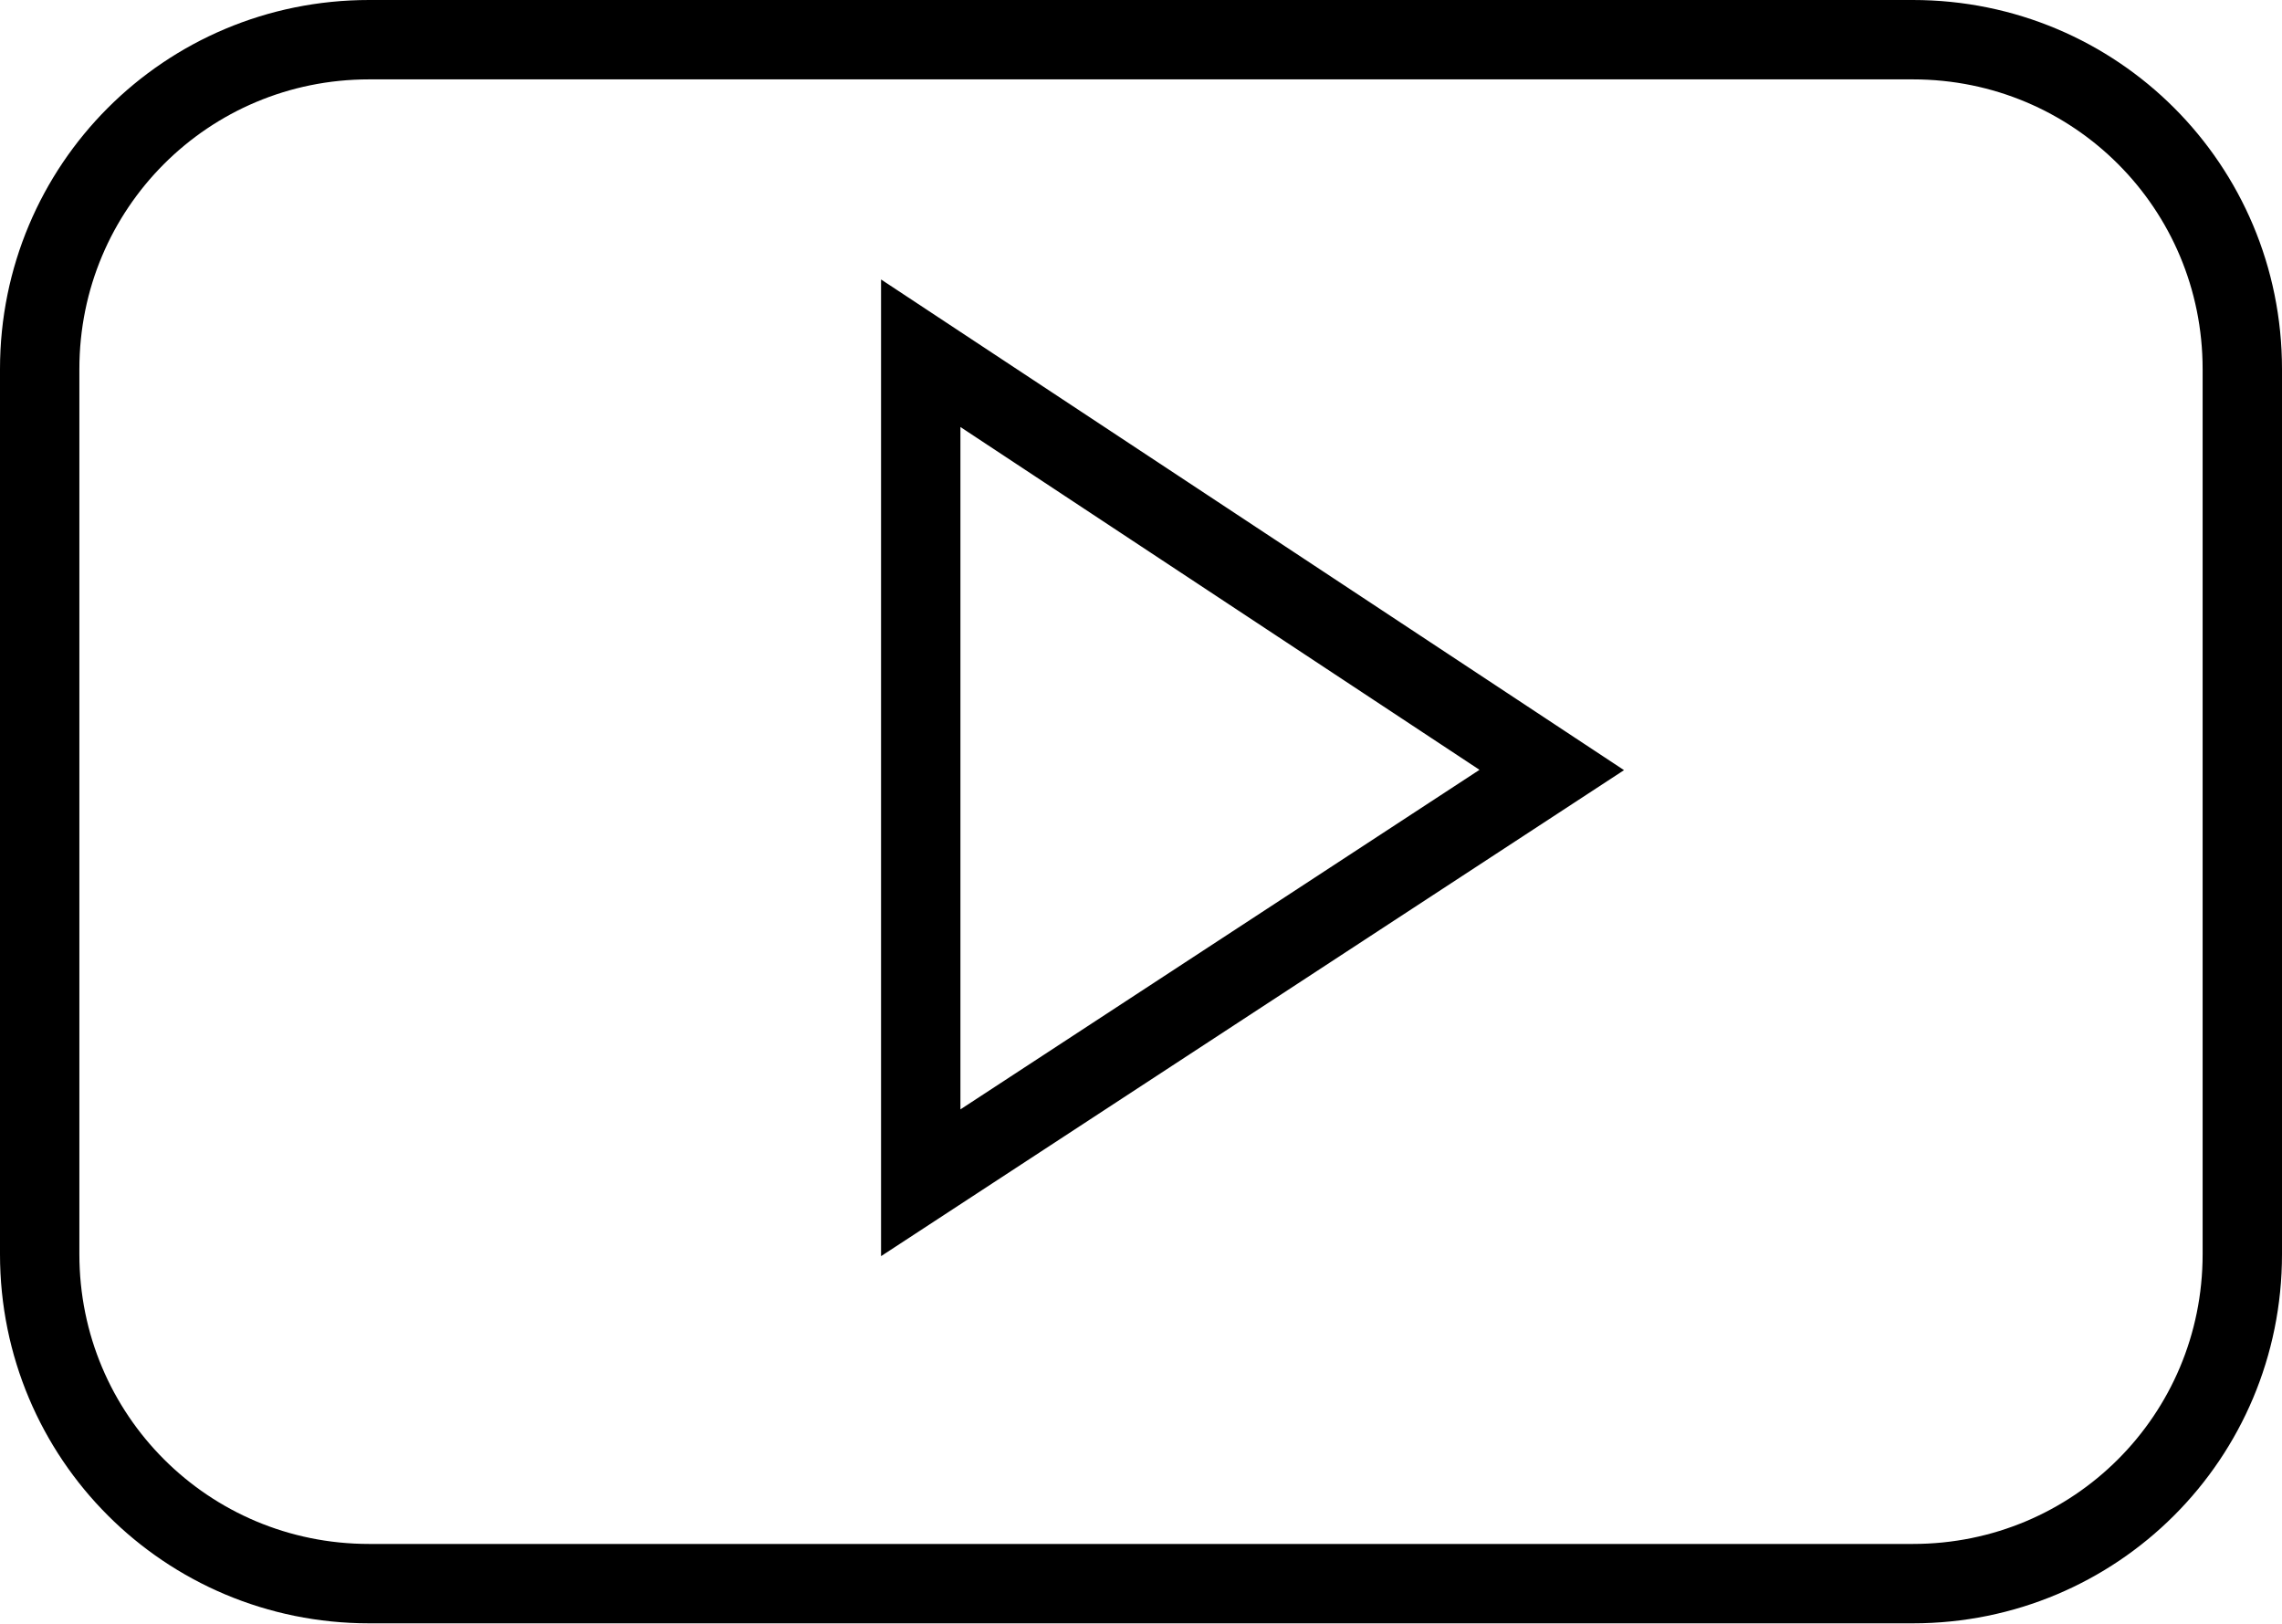
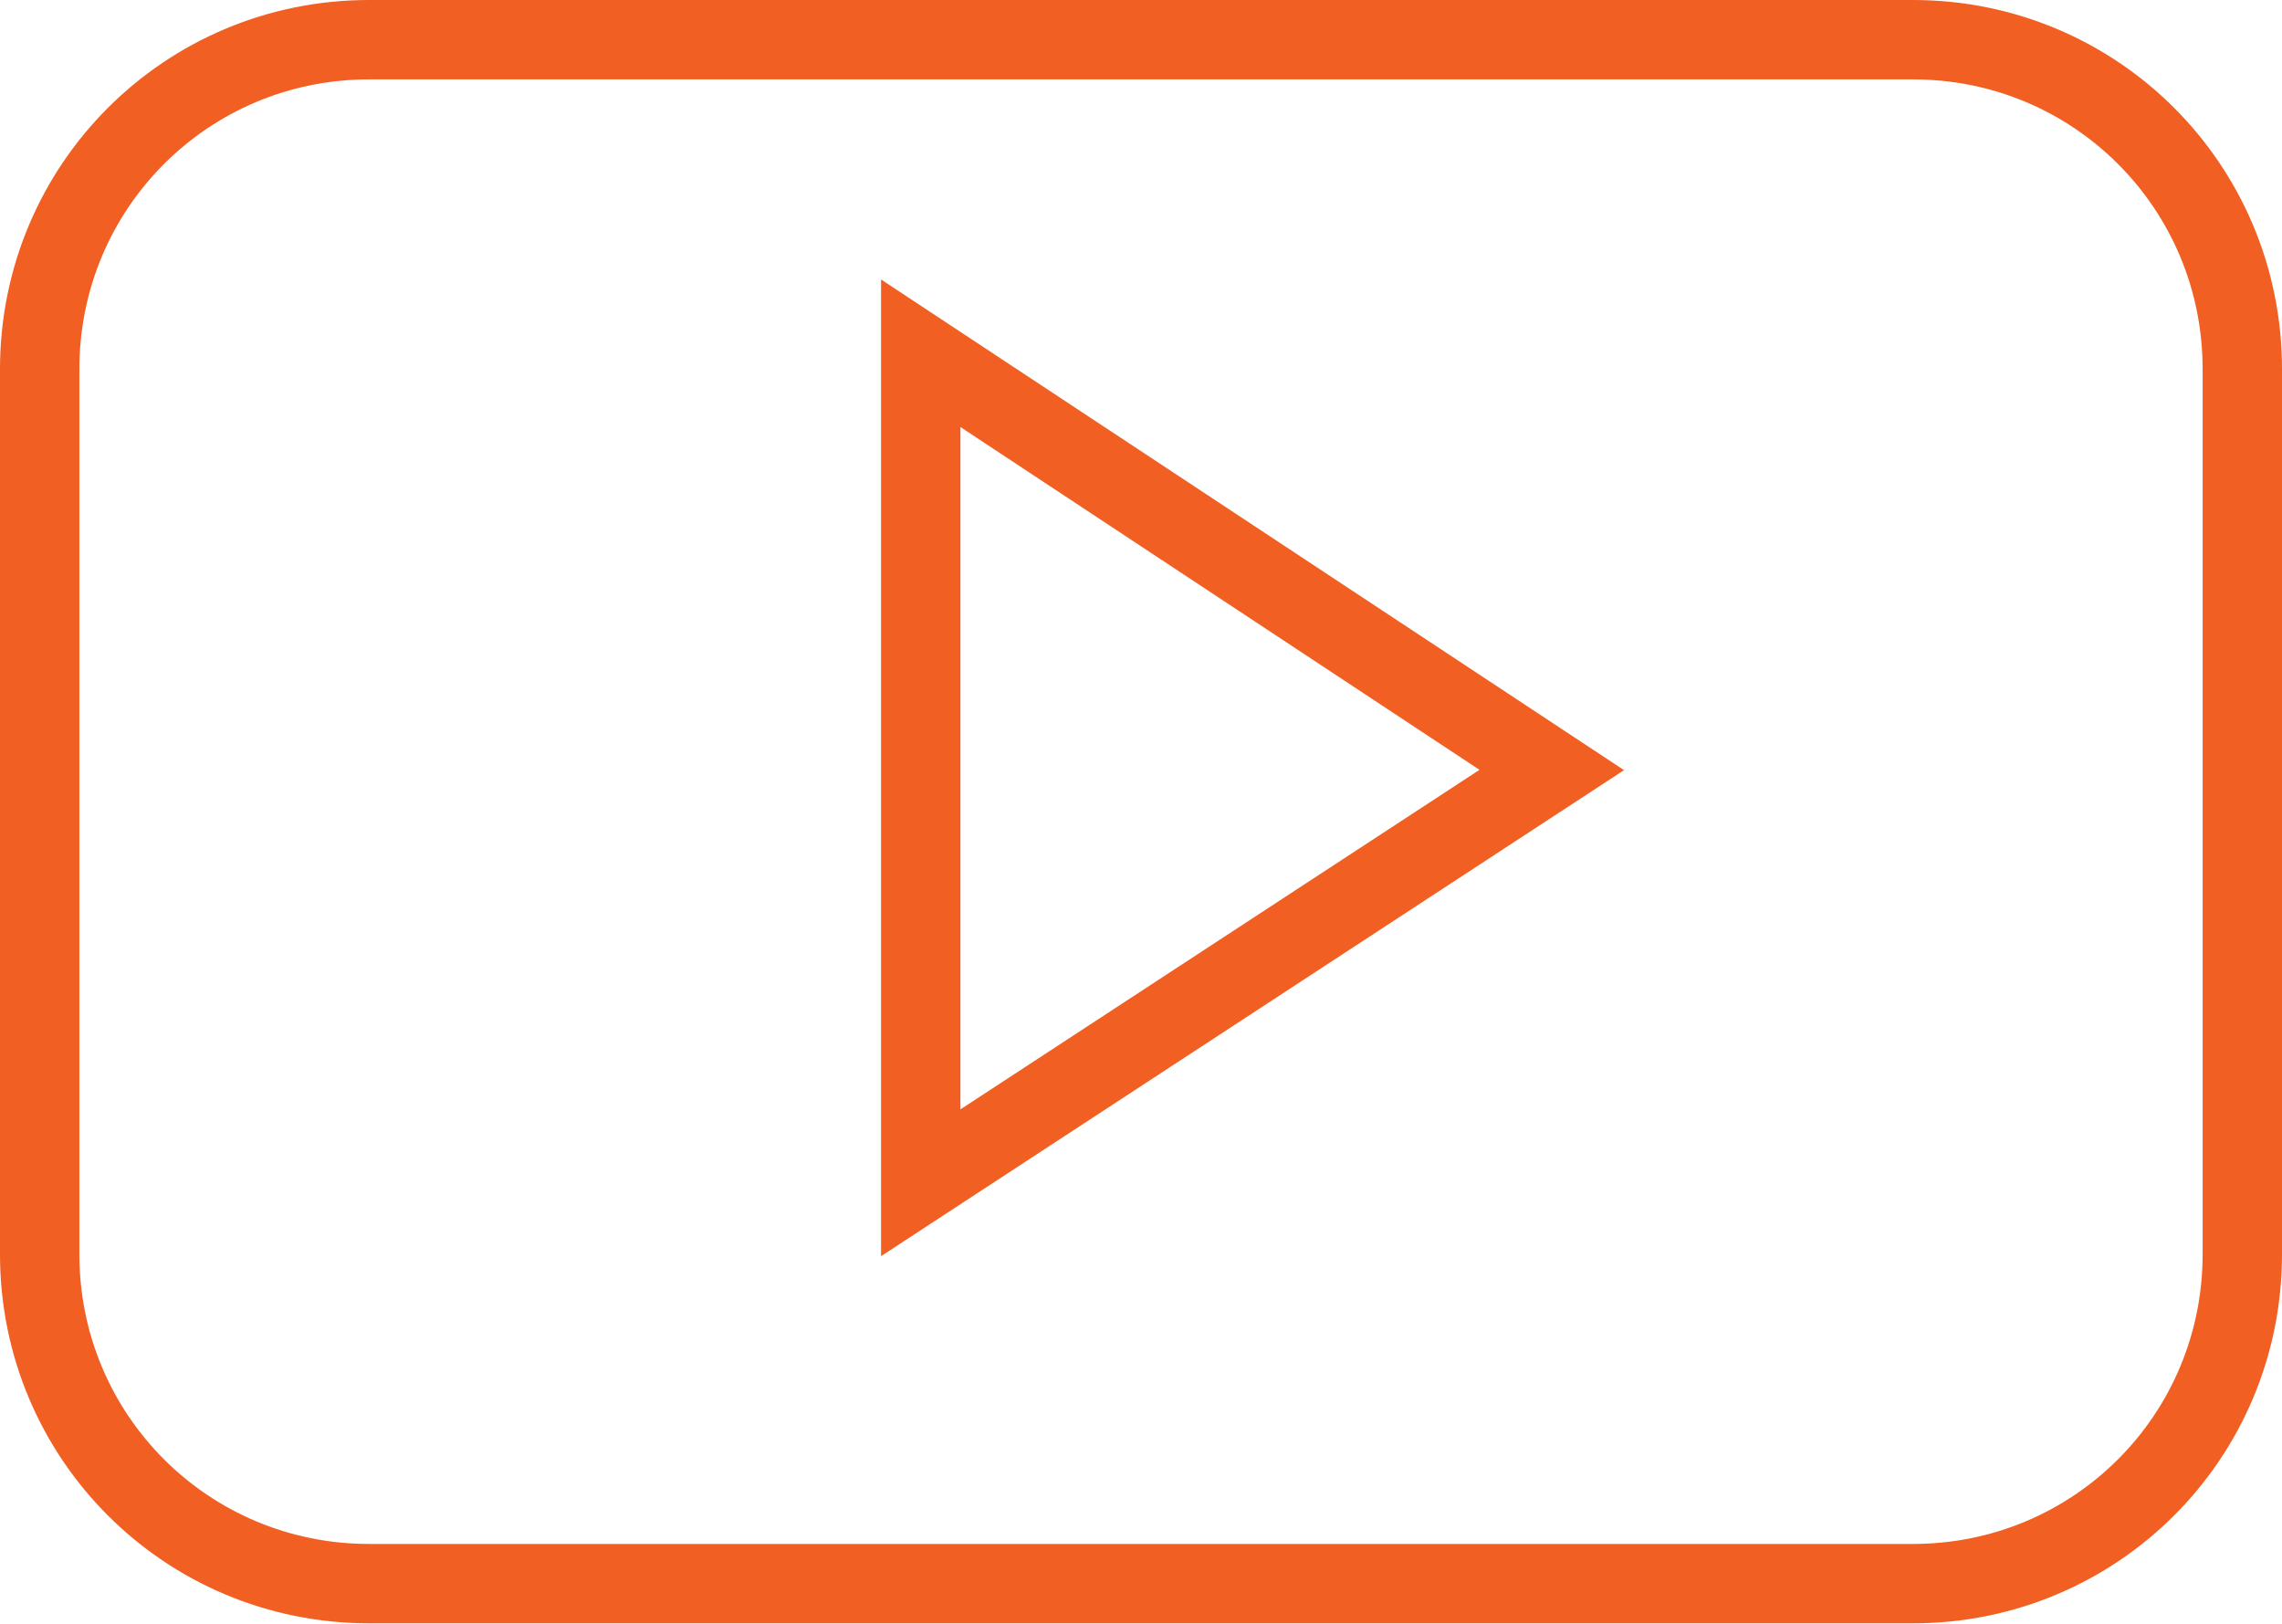
<svg xmlns="http://www.w3.org/2000/svg" version="1.1" id="Layer_1" x="0px" y="0px" viewBox="0 0 57.5 40.9" style="enable-background:new 0 0 57.5 40.9;" xml:space="preserve">
  <style type="text/css">
- 	.st0{fill:none;stroke:#000000;stroke-width:2;stroke-linecap:round;stroke-miterlimit:10;}
- 	.st1{fill:none;stroke:#000000;stroke-linecap:round;stroke-miterlimit:10;}
- 	.st2{fill:none;stroke:#000000;stroke-width:2;stroke-miterlimit:10;}
+ 	.st0{fill:none;stroke:#f15f22;stroke-width:2;stroke-linecap:round;stroke-miterlimit:10;}
+ 	.st1{fill:none;stroke:#f15f22;stroke-linecap:round;stroke-miterlimit:10;}
+ 	.st2{fill:none;stroke:#f15f22;stroke-width:2;stroke-miterlimit:10;}
</style>
  <g>
    <path d="M-356,26.1h2.8V40c0,1.6,1.3,2.9,2.9,2.9h5.5c1.6,0,2.9-1.3,2.9-2.9v0V26.1h2.8c1.2-0.1,2.3-0.9,2.8-2.1l1.9-3.7   c0-0.1,0-0.1,0-0.2c0.2-0.8,0.1-1.7-0.4-2.4c-0.6-0.7-1.4-1.1-2.3-1.1h-4.7v-5.4h4.7c1.6,0,2.9-1.3,2.9-2.9V3.7   c0-1.6-1.3-2.9-2.9-2.9h-5.7c-6.9,0-10.3,4.3-10.3,13.1v2.7h-2.8c-1.6,0-2.9,1.3-2.9,2.9v3.7C-358.9,24.8-357.6,26.1-356,26.1z    M-356.9,19.5c0-0.5,0.4-0.8,0.9-0.8h3.8c0.6,0,1-0.5,1-1v-3.7c0-7.8,2.5-11.1,8.2-11.1h5.7c0.5,0,0.9,0.4,0.9,0.8v4.6   c0,0.5-0.4,0.8-0.9,0.8h-5.6c-0.6,0-1,0.5-1,1v7.5c0,0.6,0.5,1,1,1h5.7c0.3,0,0.5,0.1,0.7,0.3c0.1,0.2,0.2,0.4,0.2,0.6l-1.8,3.6   c-0.3,0.6-0.8,0.9-0.9,0.9h-3.8c-0.6,0-1,0.5-1,1v14.9c0,0.5-0.4,0.9-0.9,0.8l0,0h-5.5c-0.5,0-0.9-0.4-0.9-0.8v-15c0-0.6-0.5-1-1-1   h-3.8c-0.5,0-0.9-0.4-0.9-0.8V19.5z" />
    <g>
      <circle class="st0" cx="-230.4" cy="21.5" r="9.6" />
      <circle class="st1" cx="-217.1" cy="11.6" r="1.9" />
      <path class="st0" d="M-241.6,0.8h22.2c5.3,0,9.6,4.3,9.6,9.6v22.2c0,5.3-4.3,9.6-9.6,9.6h-22.2c-5.3,0-9.6-4.3-9.6-9.6V10.4    C-251.2,5.1-246.9,0.8-241.6,0.8z" />
    </g>
    <g>
      <path d="M-112.3,7.9c-0.1,0-0.1,0-0.2,0c-2.2,0.7-3.8,1.9-4.7,3.5s-1,3.5-0.6,5.3c0.7,3.8,3.4,7.9,6.7,11.3    c3.3,3.4,7.3,6.1,11.1,6.9c1.9,0.4,3.8,0.3,5.4-0.6c1.6-0.9,2.9-2.5,3.8-4.7c0.2-0.4,0-0.9-0.4-1.2l-7.2-4.5l0,0    c0,0-0.1,0-0.1-0.1c-0.1-0.1-0.2-0.1-0.3-0.1c0,0,0,0,0,0c0,0-0.1,0-0.1,0c0,0,0,0,0,0c-0.2,0-0.3,0-0.5,0.1    c-0.1,0-0.1,0.1-0.2,0.1c0,0-0.1,0-0.1,0.1c0,0,0,0,0,0c0,0-0.1,0.1-0.1,0.1l-1.6,1.6c-2.9-1.4-5.1-3.9-7-7.1l1.5-1.4    c0,0,0.1-0.1,0.1-0.1c0,0,0,0,0.1-0.1v0c0,0,0,0,0.1-0.1v0c0,0,0,0,0,0c0,0,0,0,0,0c0,0,0-0.1,0-0.1v0c0,0,0,0,0,0c0,0,0,0,0-0.1    c0,0,0-0.1,0-0.1v0c0,0,0-0.1,0-0.1l0,0c0,0,0-0.1,0-0.1l0,0c0,0,0-0.1,0-0.1l0,0c0,0,0-0.1,0-0.1v0c0-0.1,0-0.1-0.1-0.2v0    c0,0,0-0.1-0.1-0.1l0,0c0,0,0,0,0,0l-4.5-7.4C-111.5,8.1-111.8,7.9-112.3,7.9C-112.2,7.9-112.2,7.9-112.3,7.9L-112.3,7.9z     M-112.6,10.1l3.7,6.1l-1.5,1.5c-0.3,0.3-0.4,0.8-0.2,1.2c2.3,4,5.1,7.2,9,8.9c0.4,0.2,0.8,0.1,1.1-0.2l1.6-1.6l5.9,3.7    c-0.7,1.5-1.5,2.4-2.5,2.9c-1.1,0.6-2.5,0.7-4.1,0.4c-3.2-0.7-7-3.1-10.1-6.3c-3.1-3.2-5.5-7.1-6.1-10.2c-0.3-1.6-0.2-2.9,0.4-4    C-114.9,11.5-114.1,10.7-112.6,10.1L-112.6,10.1z" />
      <path d="M-104.4-0.7c-12.3,0-22.2,10-22.2,22.2c0,4.5,1.3,8.6,3.6,12.2l-2.5,8.3c-0.2,0.5,0.1,1.1,0.7,1.3c0.2,0.1,0.4,0.1,0.6,0    l8.1-2.8c3.4,2.1,7.4,3.3,11.6,3.3c12.3,0,22.2-10,22.2-22.2C-82.2,9.2-92.1-0.7-104.4-0.7L-104.4-0.7z M-104.4,1.3    c11.2,0,20.2,9,20.2,20.2c0,11.2-9,20.2-20.2,20.2c-4,0-7.8-1.2-11-3.2c-0.3-0.2-0.6-0.2-0.9-0.1l-6.7,2.3l2.1-6.9    c0.1-0.3,0-0.6-0.1-0.9c-2.3-3.3-3.6-7.2-3.6-11.5C-124.6,10.3-115.5,1.3-104.4,1.3L-104.4,1.3z" />
    </g>
    <g transform="translate(144 0)">
      <path class="st2" d="M-87.5,9.3c0-4.6-3.7-8.3-8.3-8.3h-38.9c-4.6,0-8.3,3.7-8.3,8.3v22.3c0,4.6,3.7,8.3,8.3,8.3h38.9    c4.6,0,8.3-3.7,8.3-8.3V9.3z M-120.8,29.8V8.9l15.9,10.5L-120.8,29.8z" />
    </g>
  </g>
</svg>
